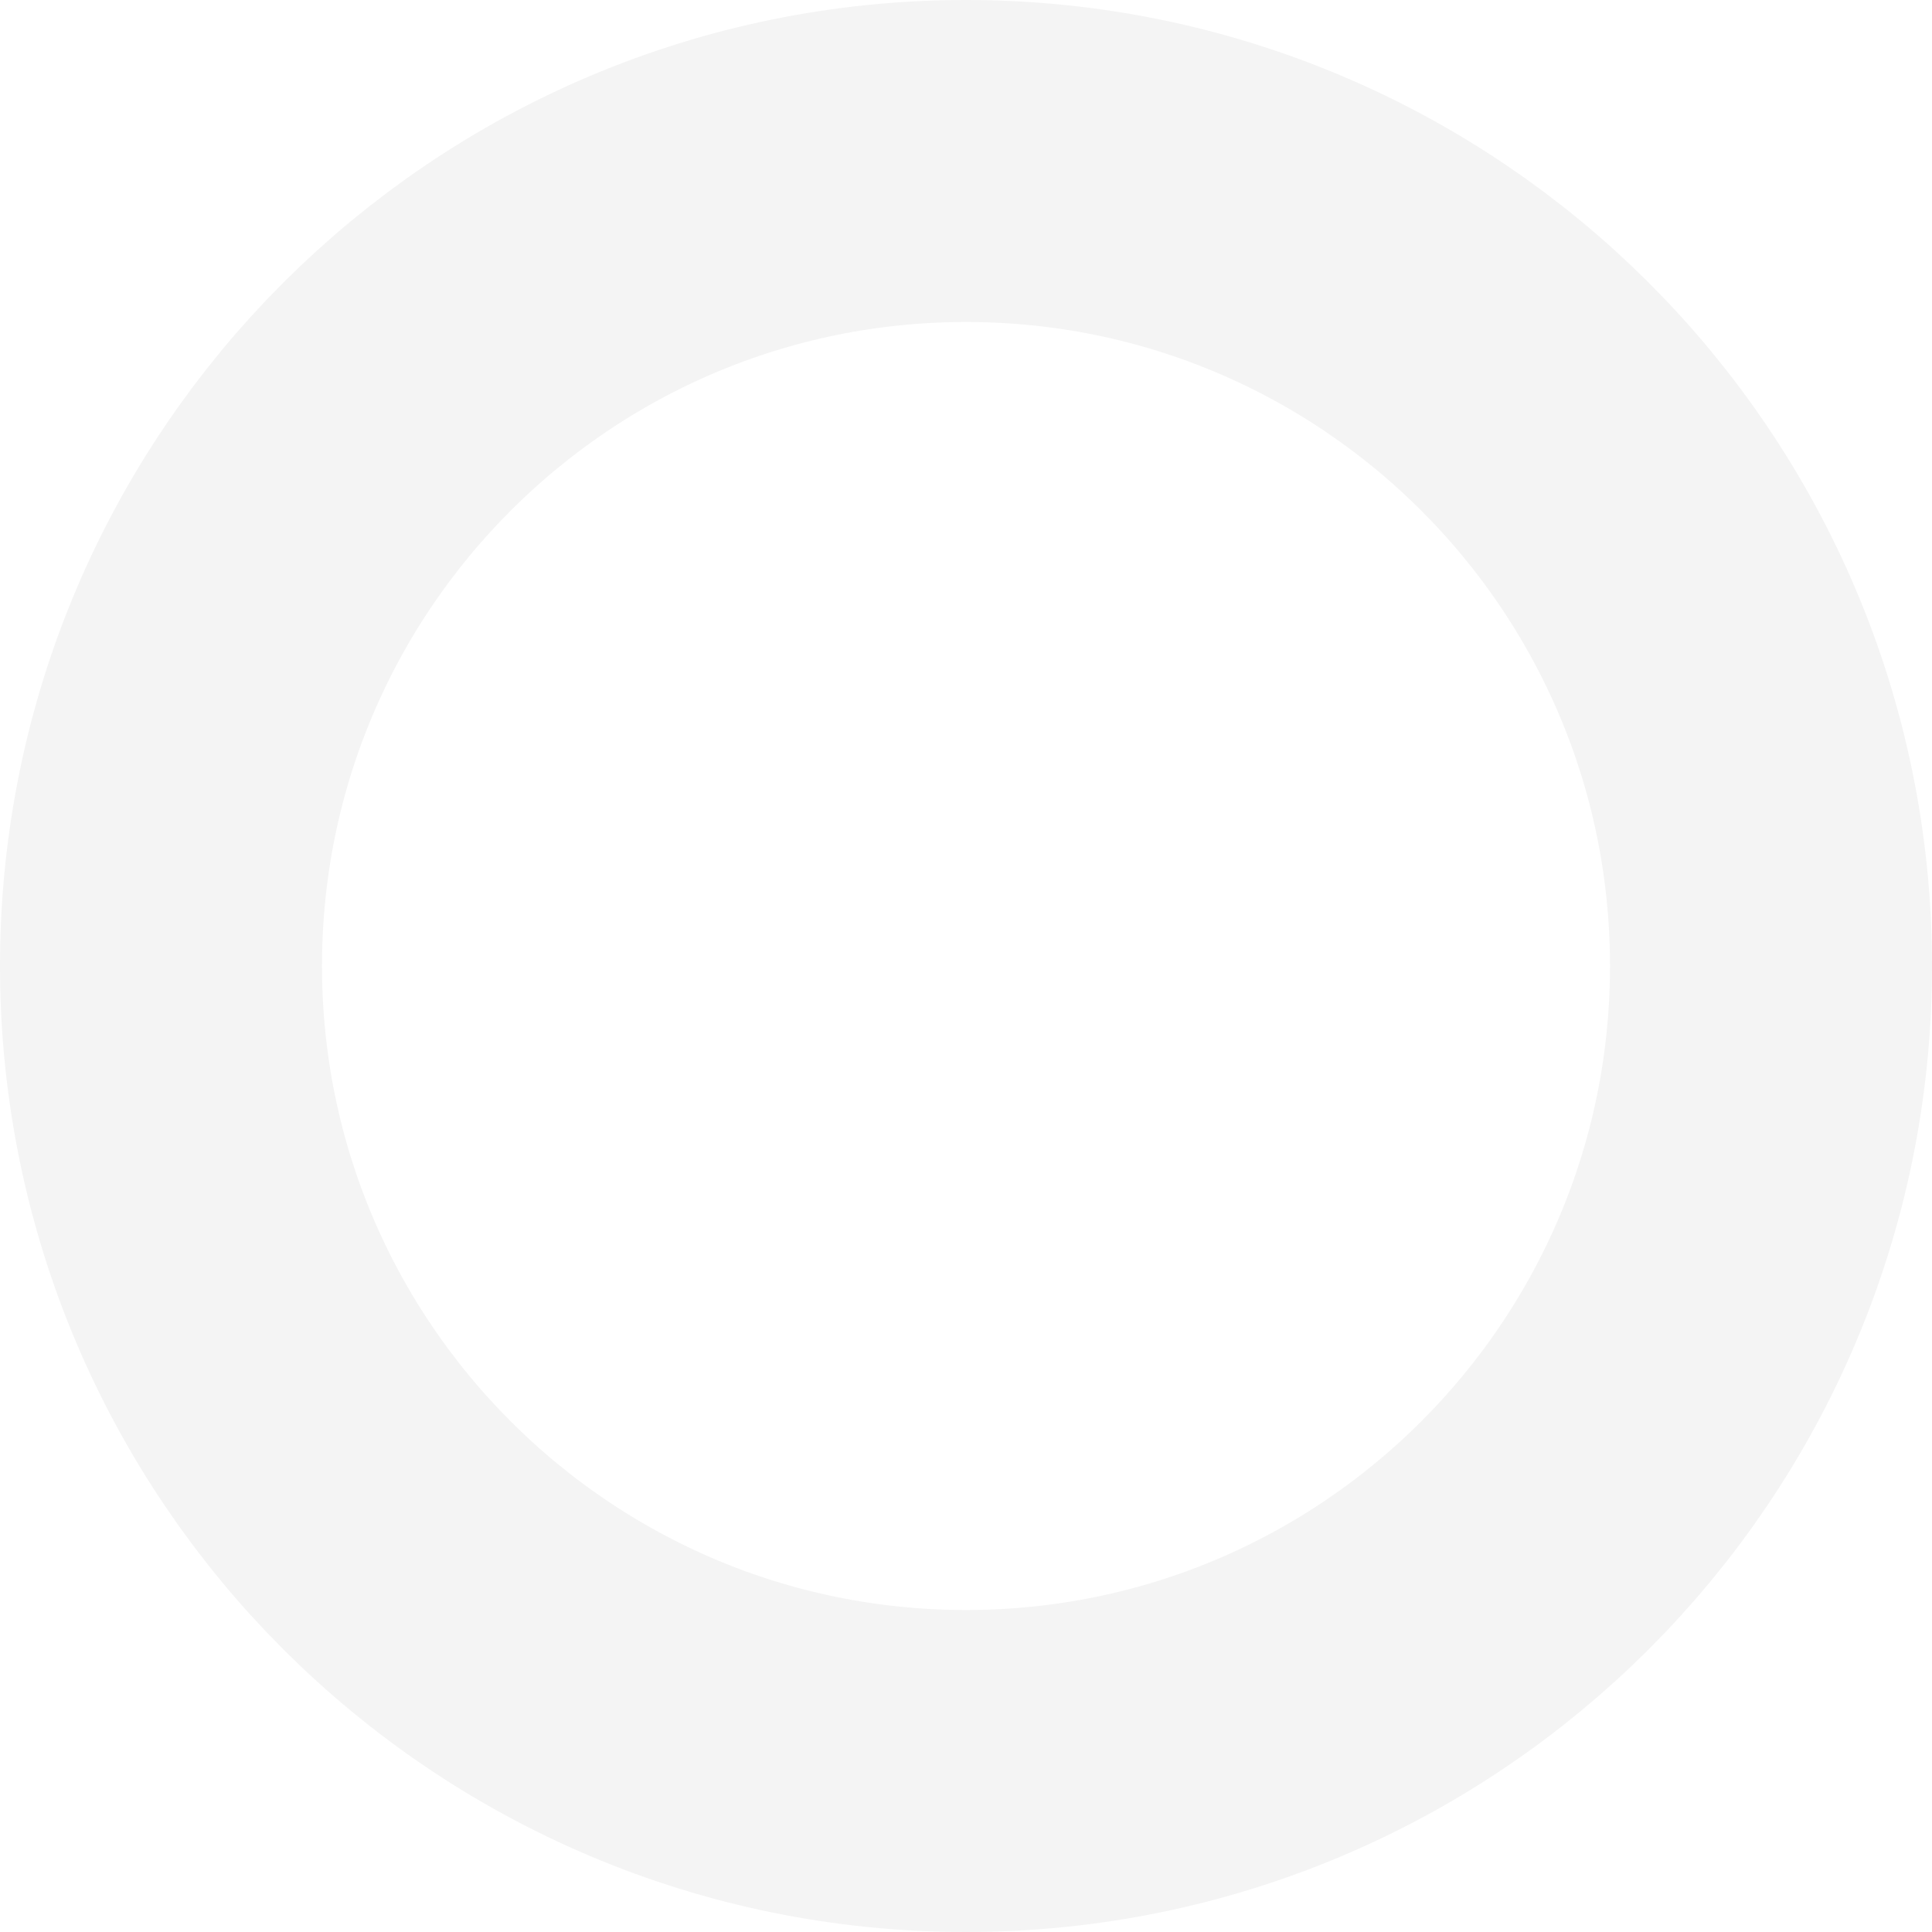
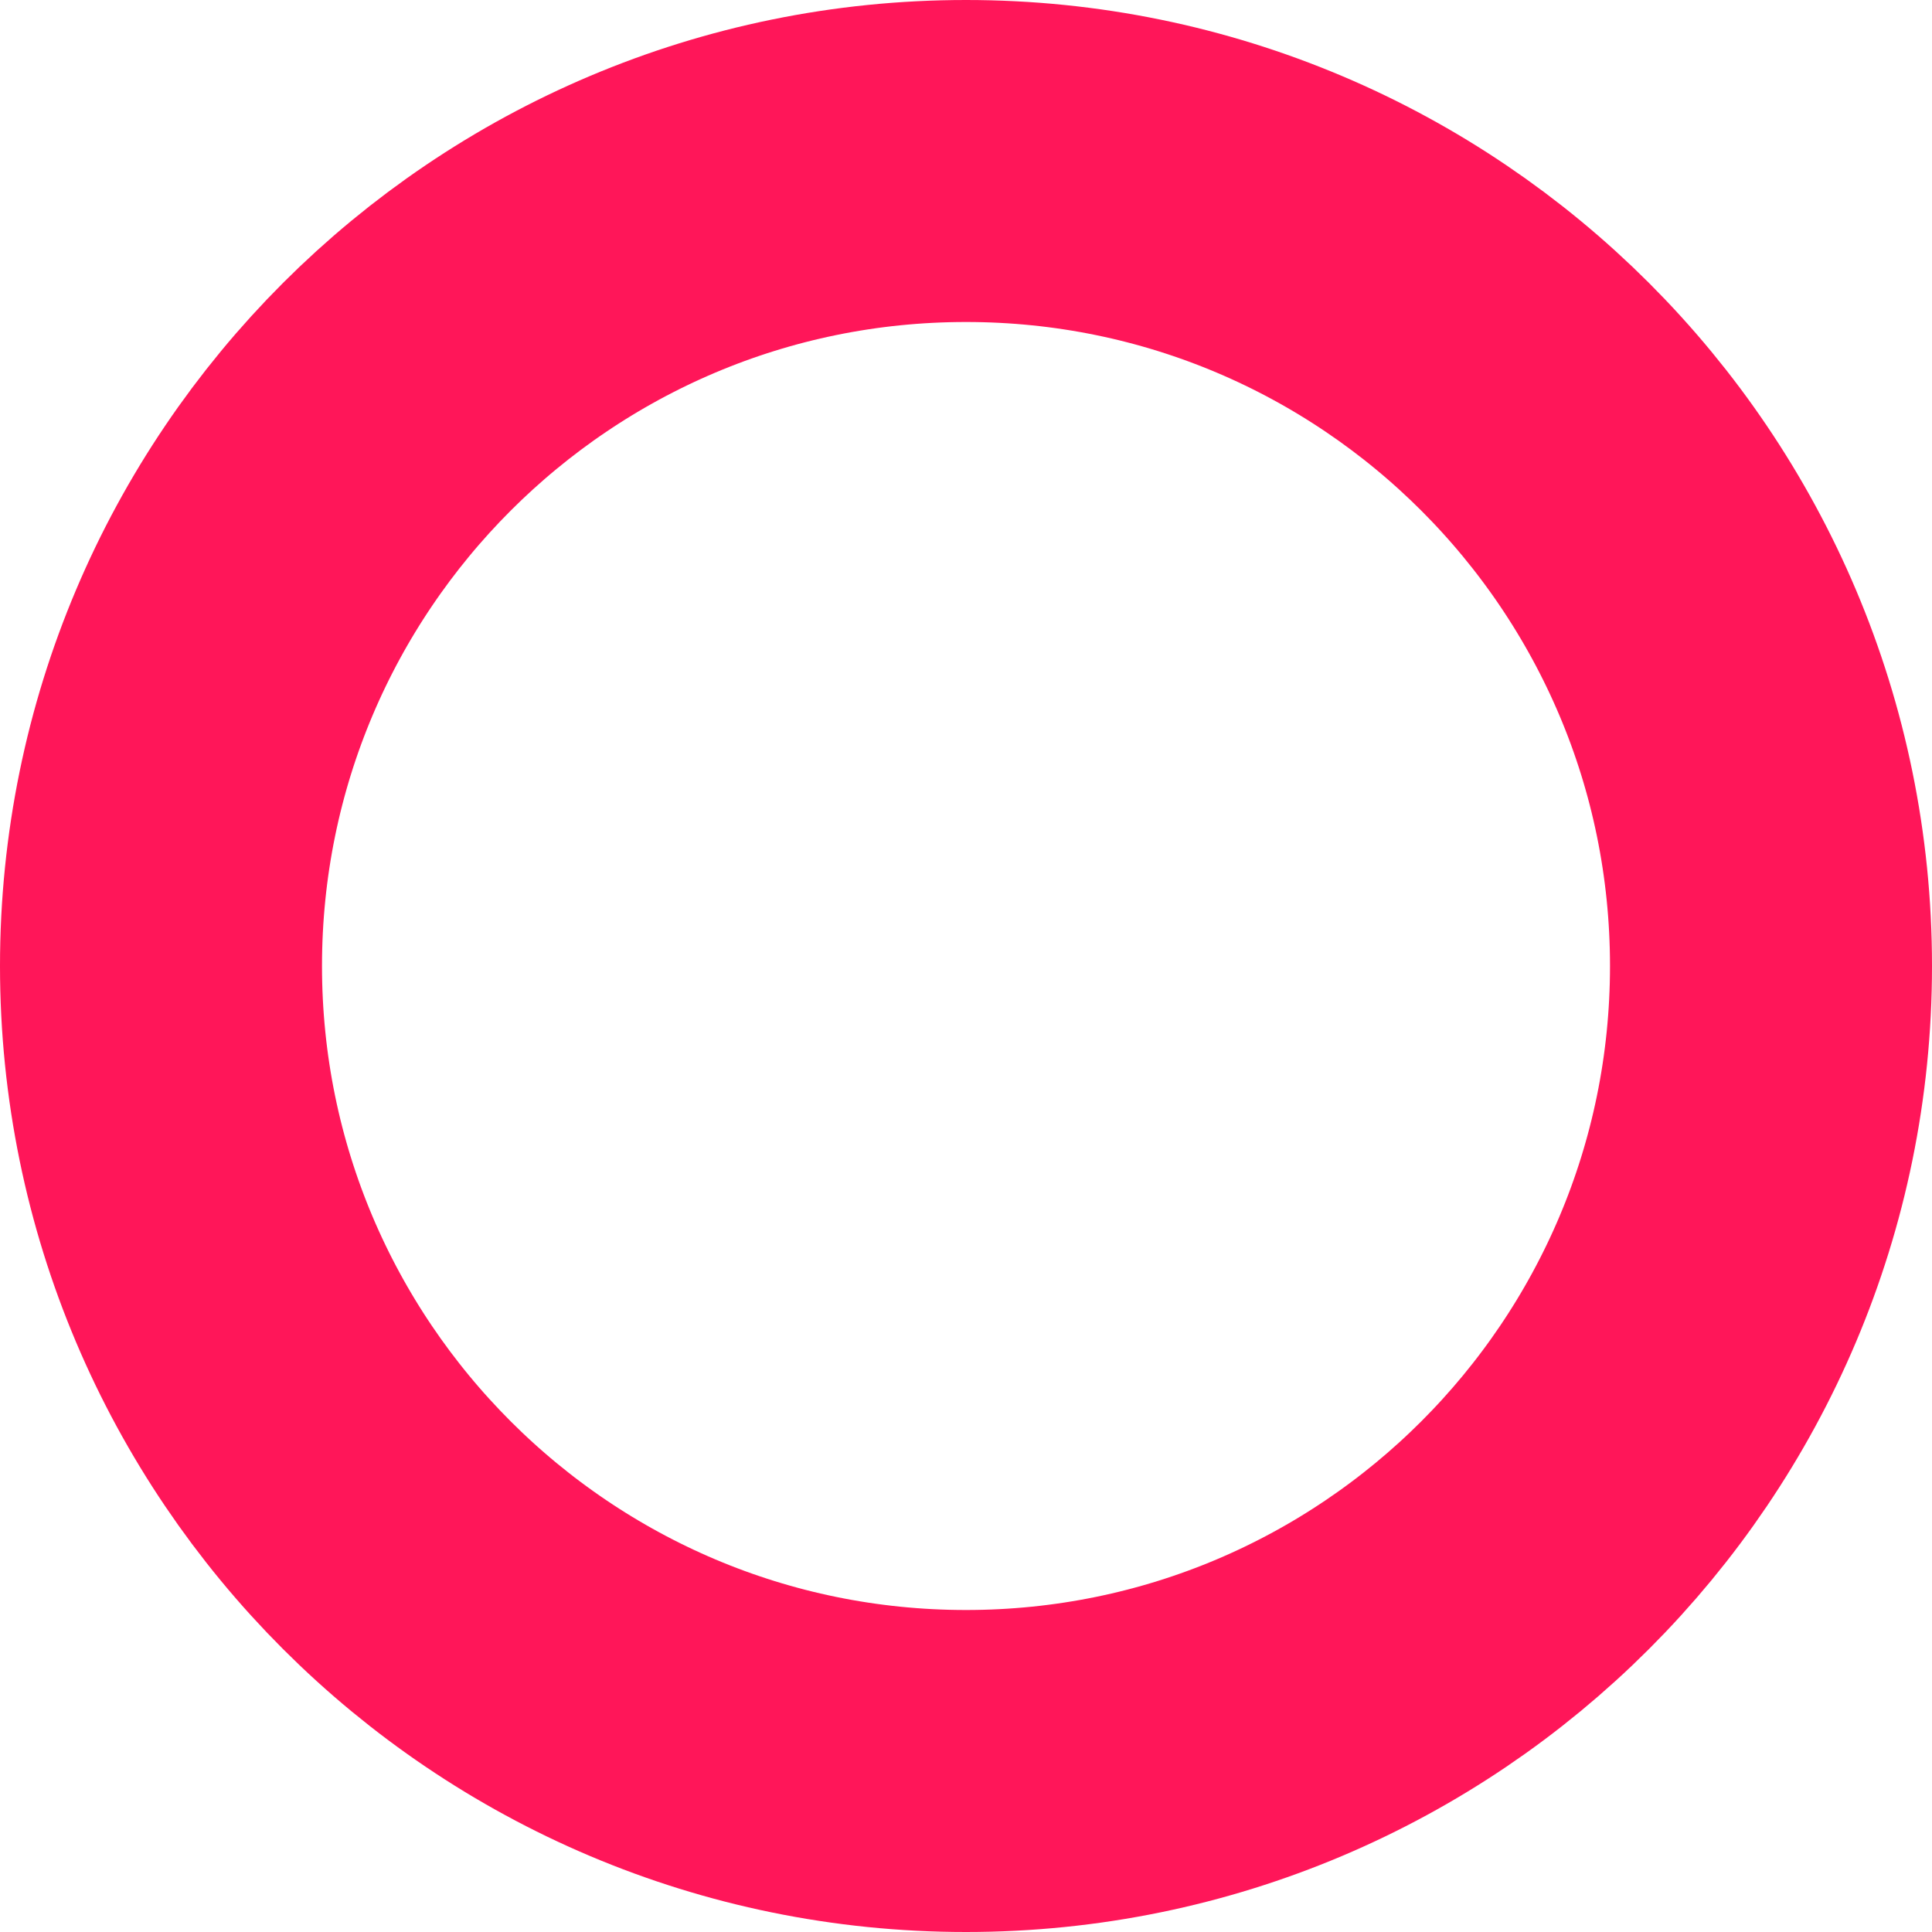
- <svg xmlns="http://www.w3.org/2000/svg" width="48" height="48" viewBox="0 0 48 48" fill="none" color="#ff1659">
-   <path d="M44 24C44 12.957 35.042 4 24 4C12.957 4 4 12.957 4 24C4 35.042 12.957 44 24 44C35.042 44 44 35.042 44 24Z" stroke="#F4F4F4" stroke-width="8" stroke-miterlimit="10" />
+ <svg xmlns="http://www.w3.org/2000/svg" width="48" height="48" viewBox="0 0 48 48" fill="none" stroke="#ff1659">
+   <path d="M44 24C44 12.957 35.042 4 24 4C12.957 4 4 12.957 4 24C4 35.042 12.957 44 24 44C35.042 44 44 35.042 44 24Z" stroke="#ff1659" stroke-width="8" stroke-miterlimit="10" />
</svg>
